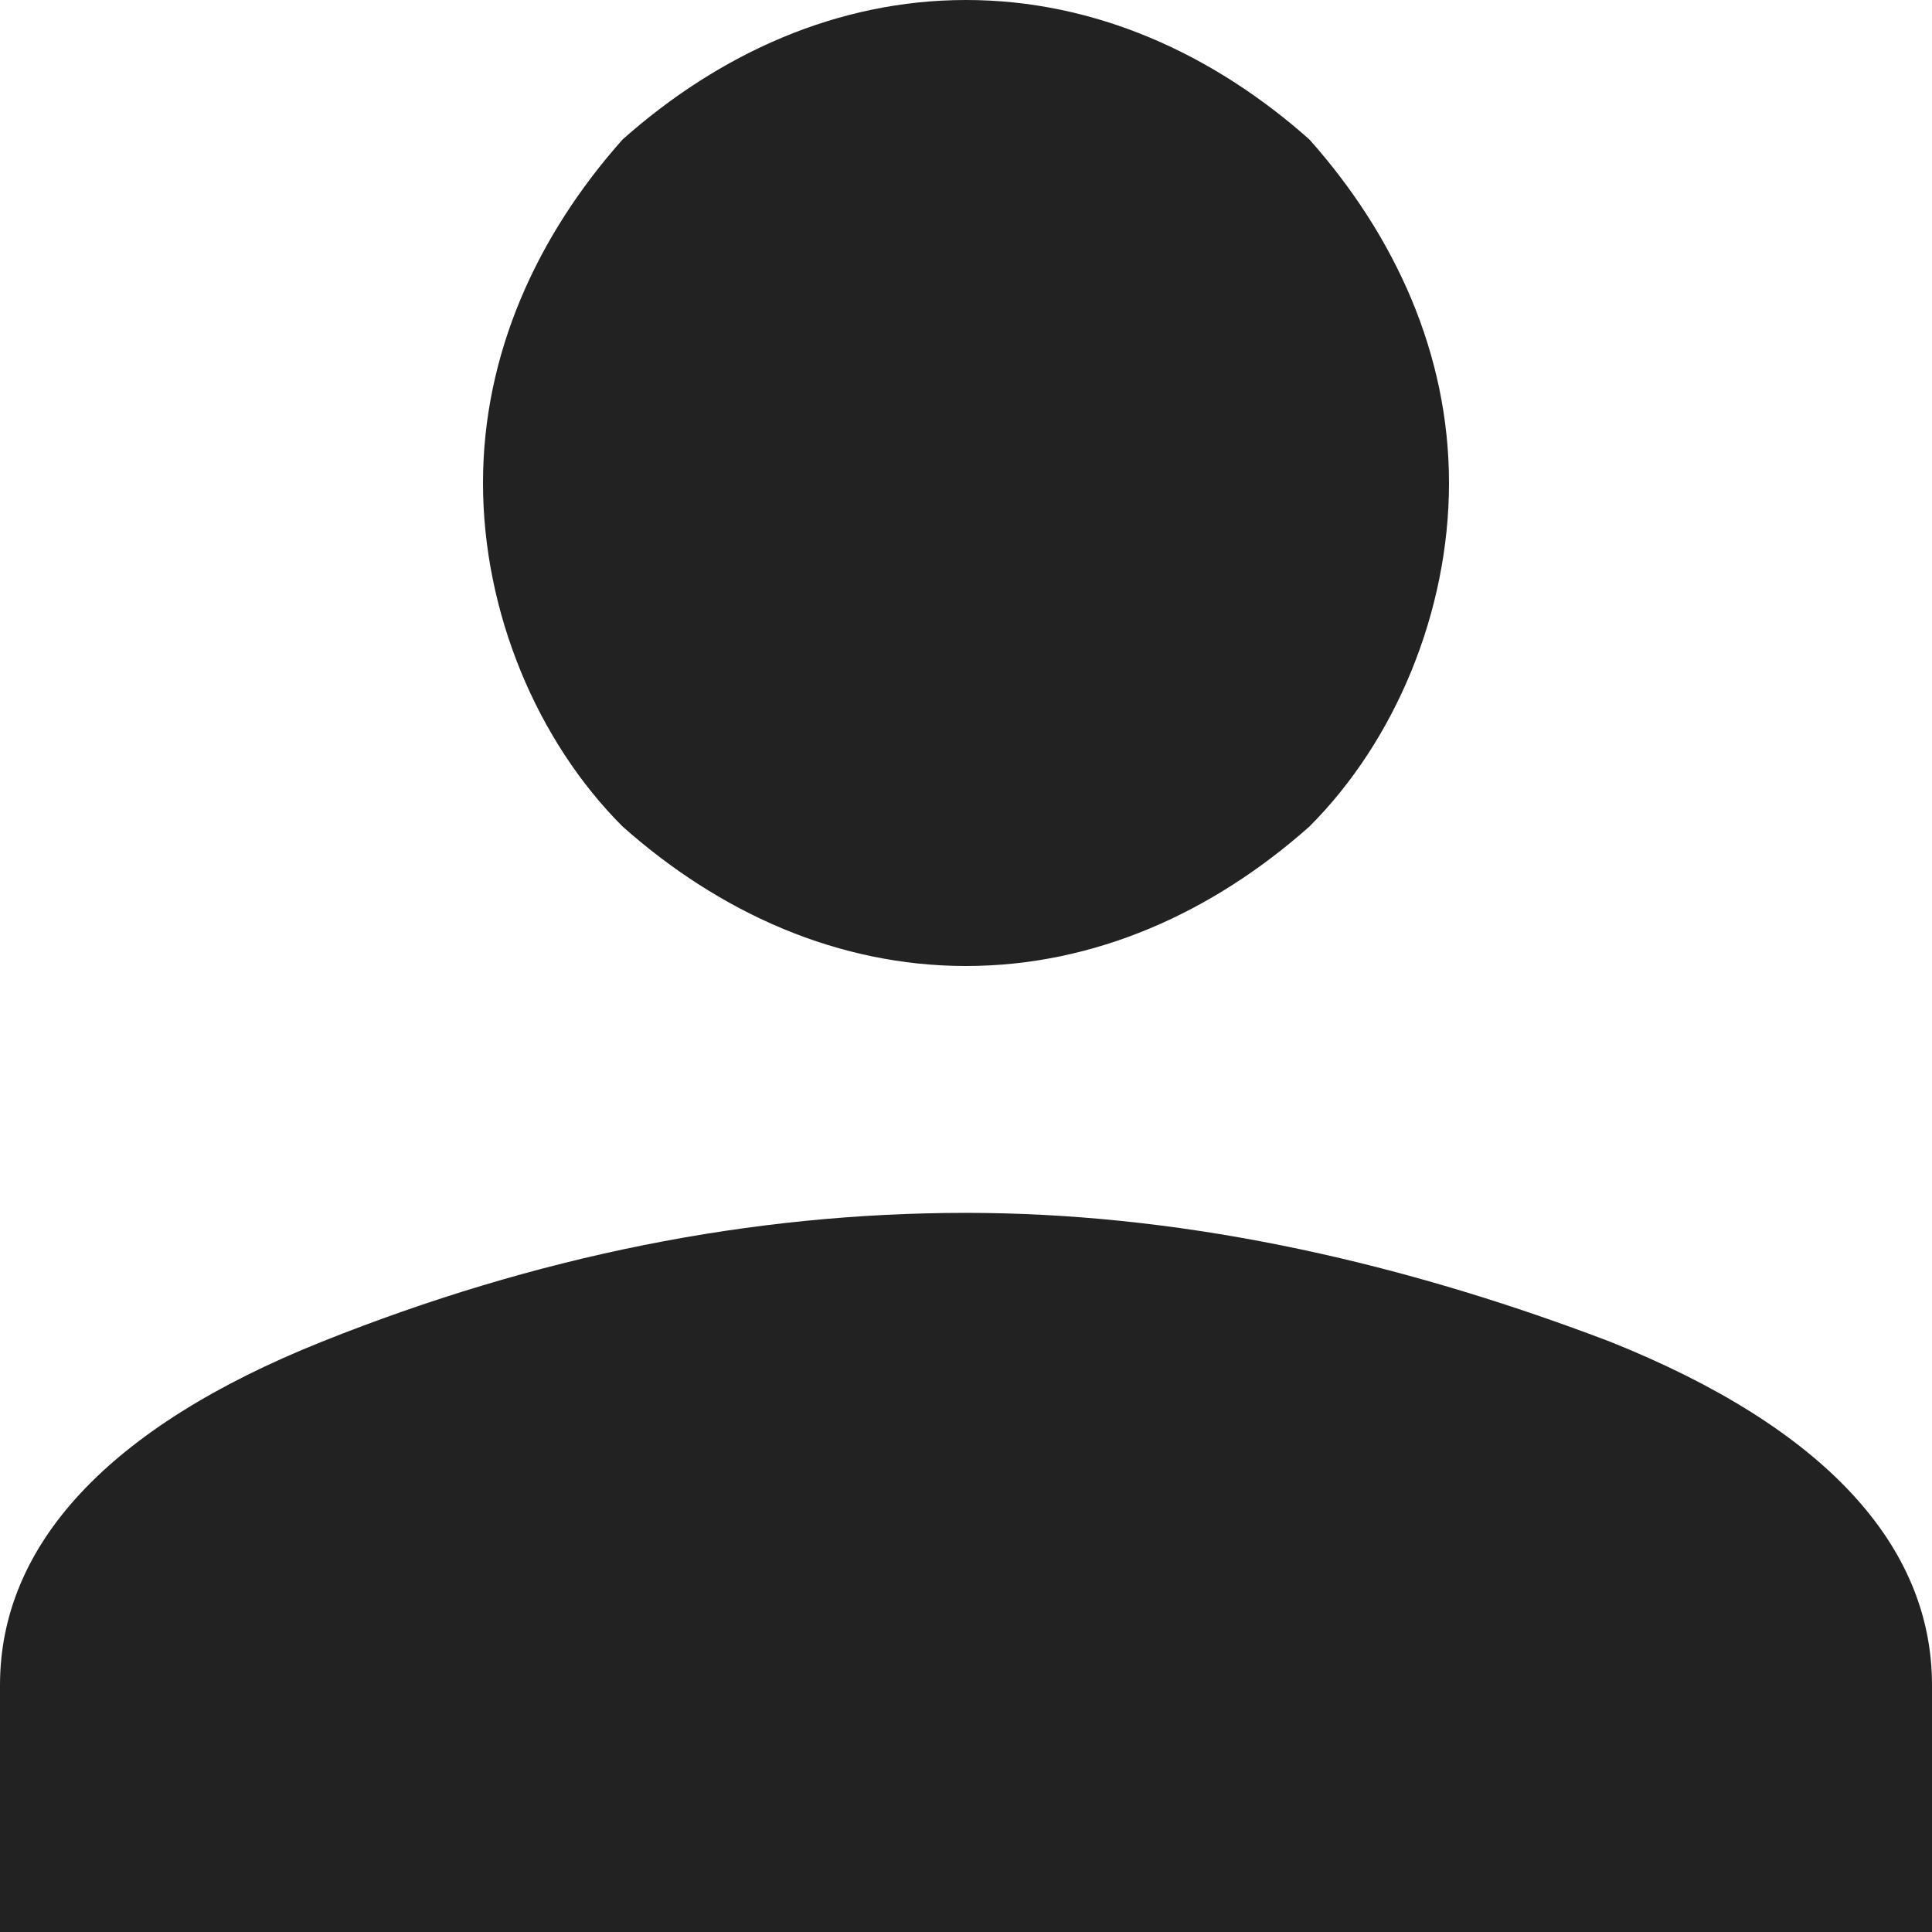
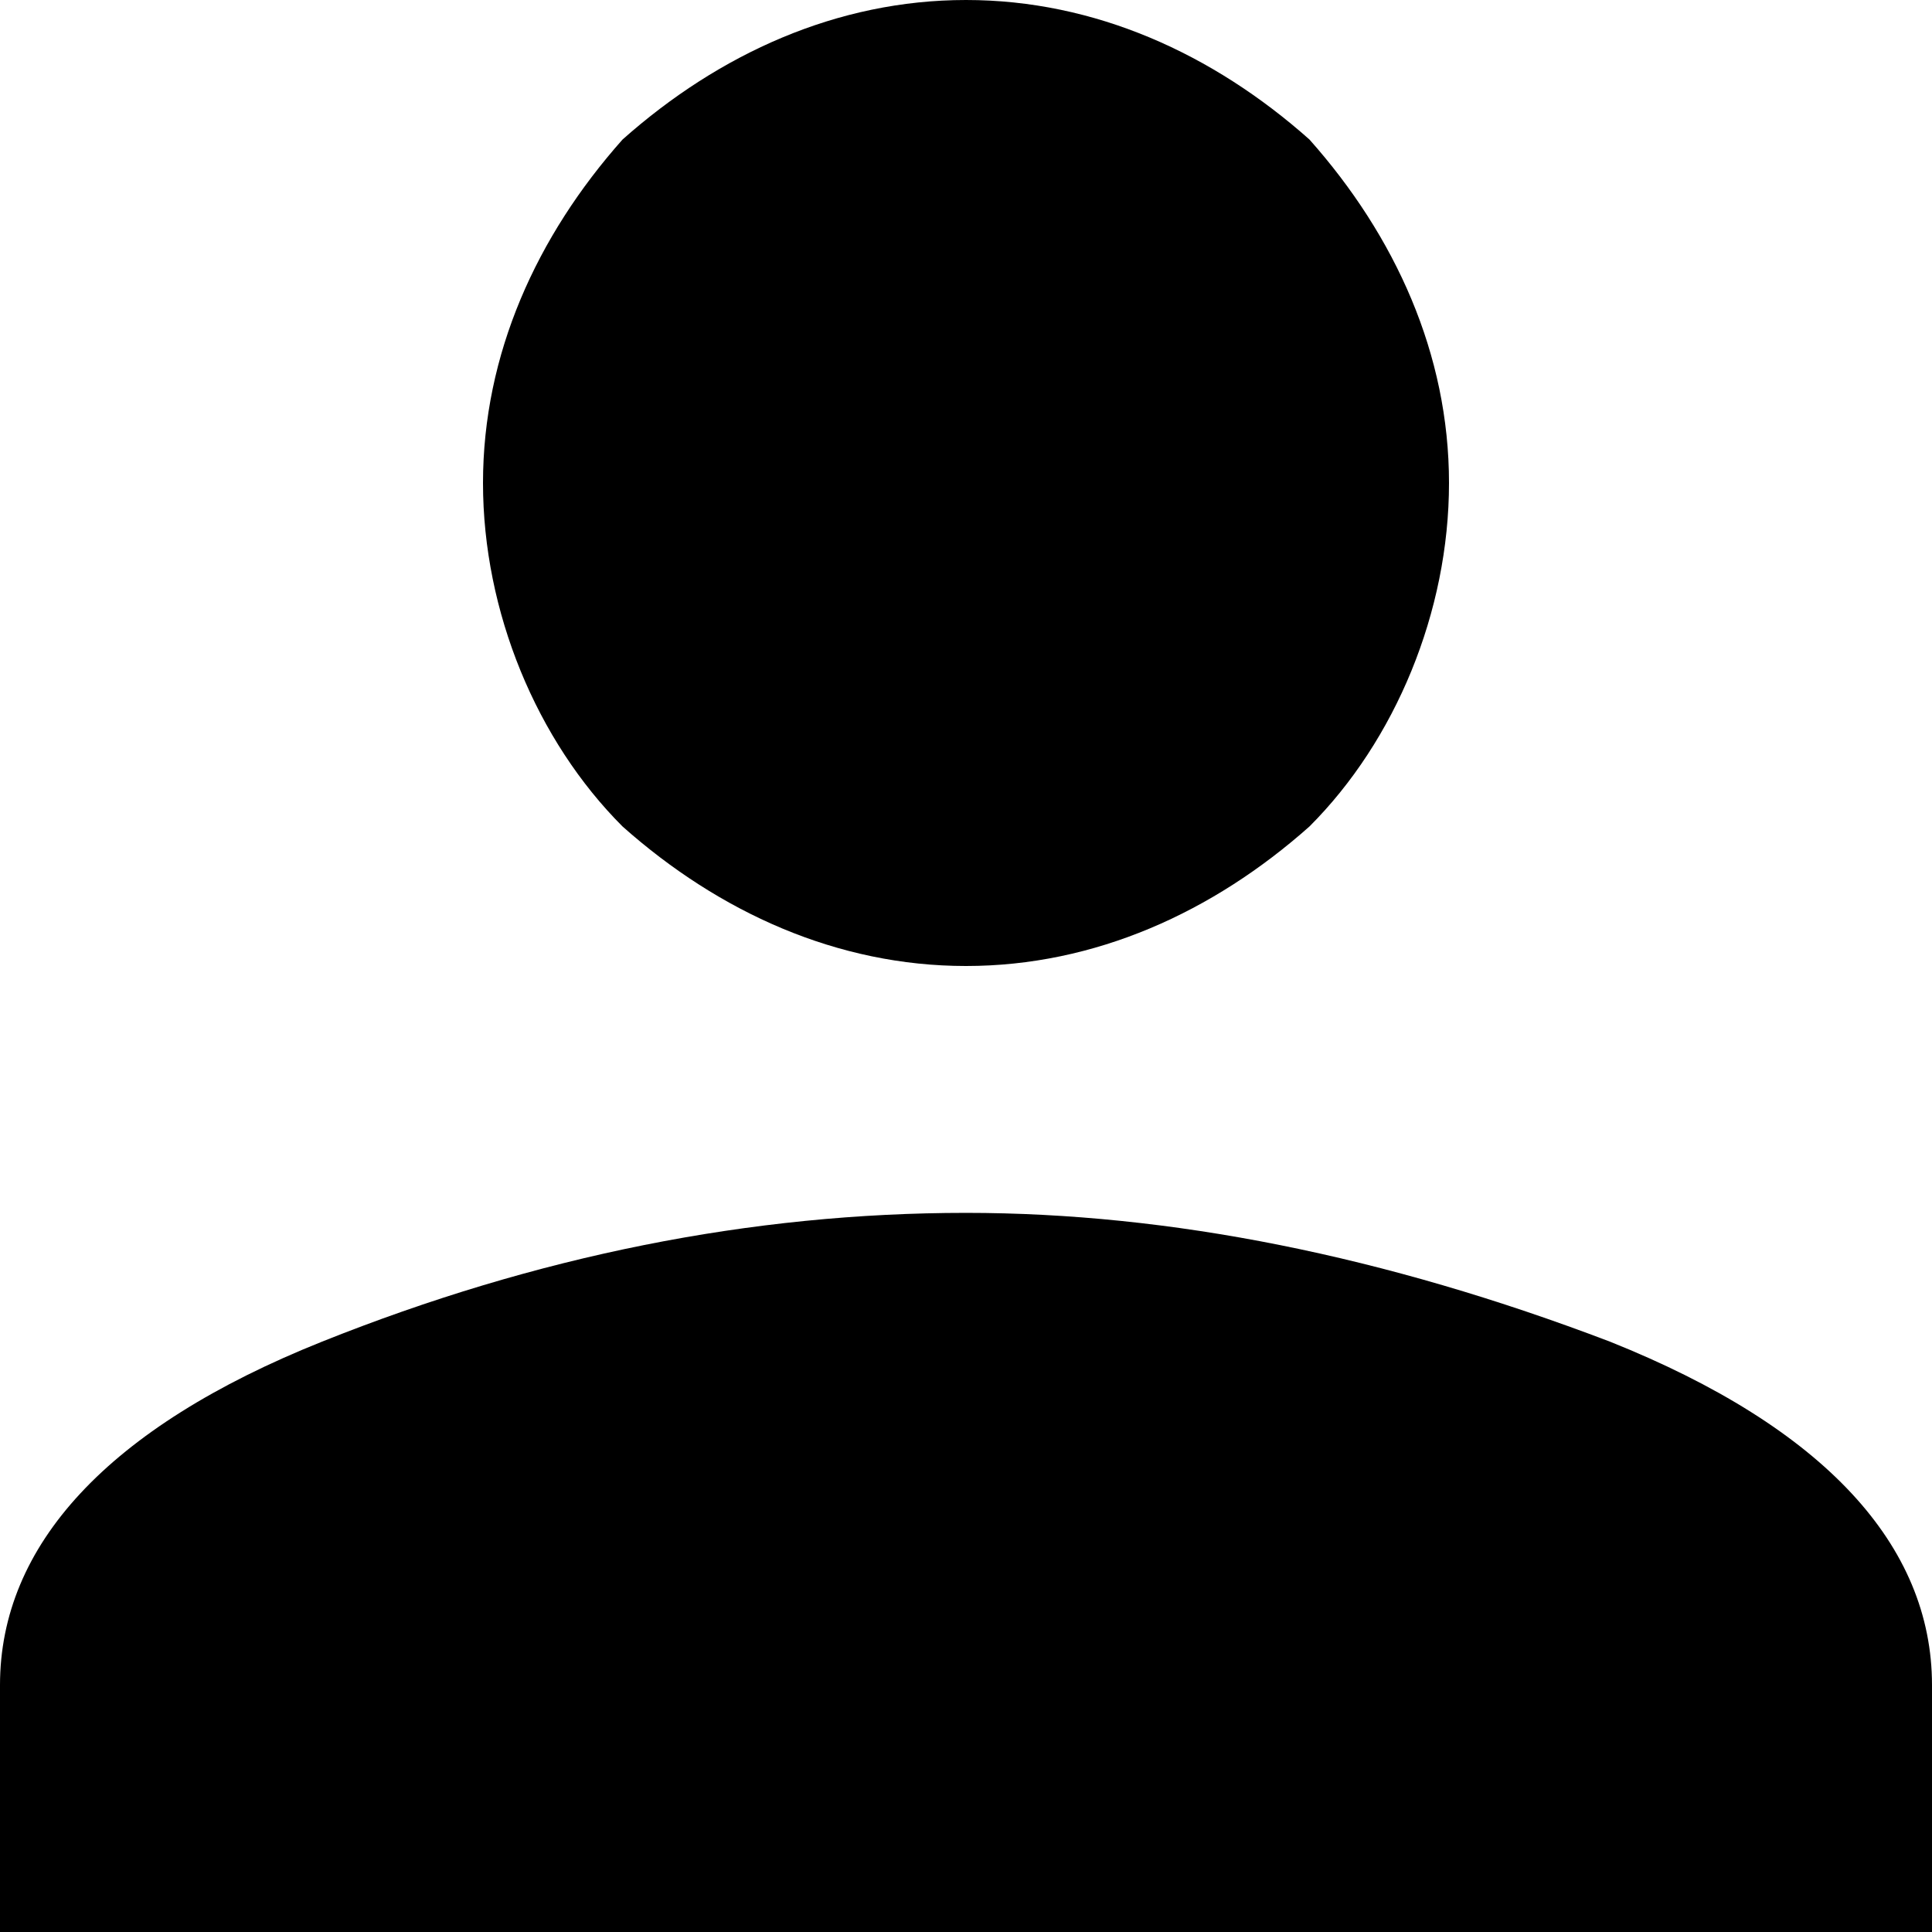
- <svg xmlns="http://www.w3.org/2000/svg" viewBox="0 0 18 18">
-   <path d="M3 12.5c2-.8 4-1.2 6-1.2 1.9 0 3.9.4 6 1.2 2 .8 3 1.9 3 3.2V18H0v-2.3c0-1.3 1-2.4 3-3.2zm9.2-4.8c-.9.8-2 1.3-3.2 1.3-1.2 0-2.3-.5-3.2-1.3-.8-.8-1.3-2-1.3-3.2 0-1.2.5-2.3 1.3-3.2C6.7.5 7.8 0 9 0c1.2 0 2.3.5 3.2 1.3.8.9 1.3 2 1.3 3.2 0 1.2-.5 2.4-1.3 3.2z" fill="#222" fill-rule="evenodd" />
+ <svg xmlns="http://www.w3.org/2000/svg" id="person" viewBox="0 0 18 18">
+   <path d="M3 12.5c2-.8 4-1.2 6-1.2 1.9 0 3.9.4 6 1.2 2 .8 3 1.9 3 3.2V18H0v-2.3c0-1.3 1-2.4 3-3.2zm9.2-4.8c-.9.8-2 1.3-3.2 1.3-1.2 0-2.3-.5-3.2-1.3-.8-.8-1.3-2-1.3-3.2 0-1.2.5-2.3 1.3-3.2C6.7.5 7.8 0 9 0c1.2 0 2.3.5 3.2 1.3.8.9 1.3 2 1.3 3.2 0 1.2-.5 2.4-1.3 3.2z" />
</svg>
